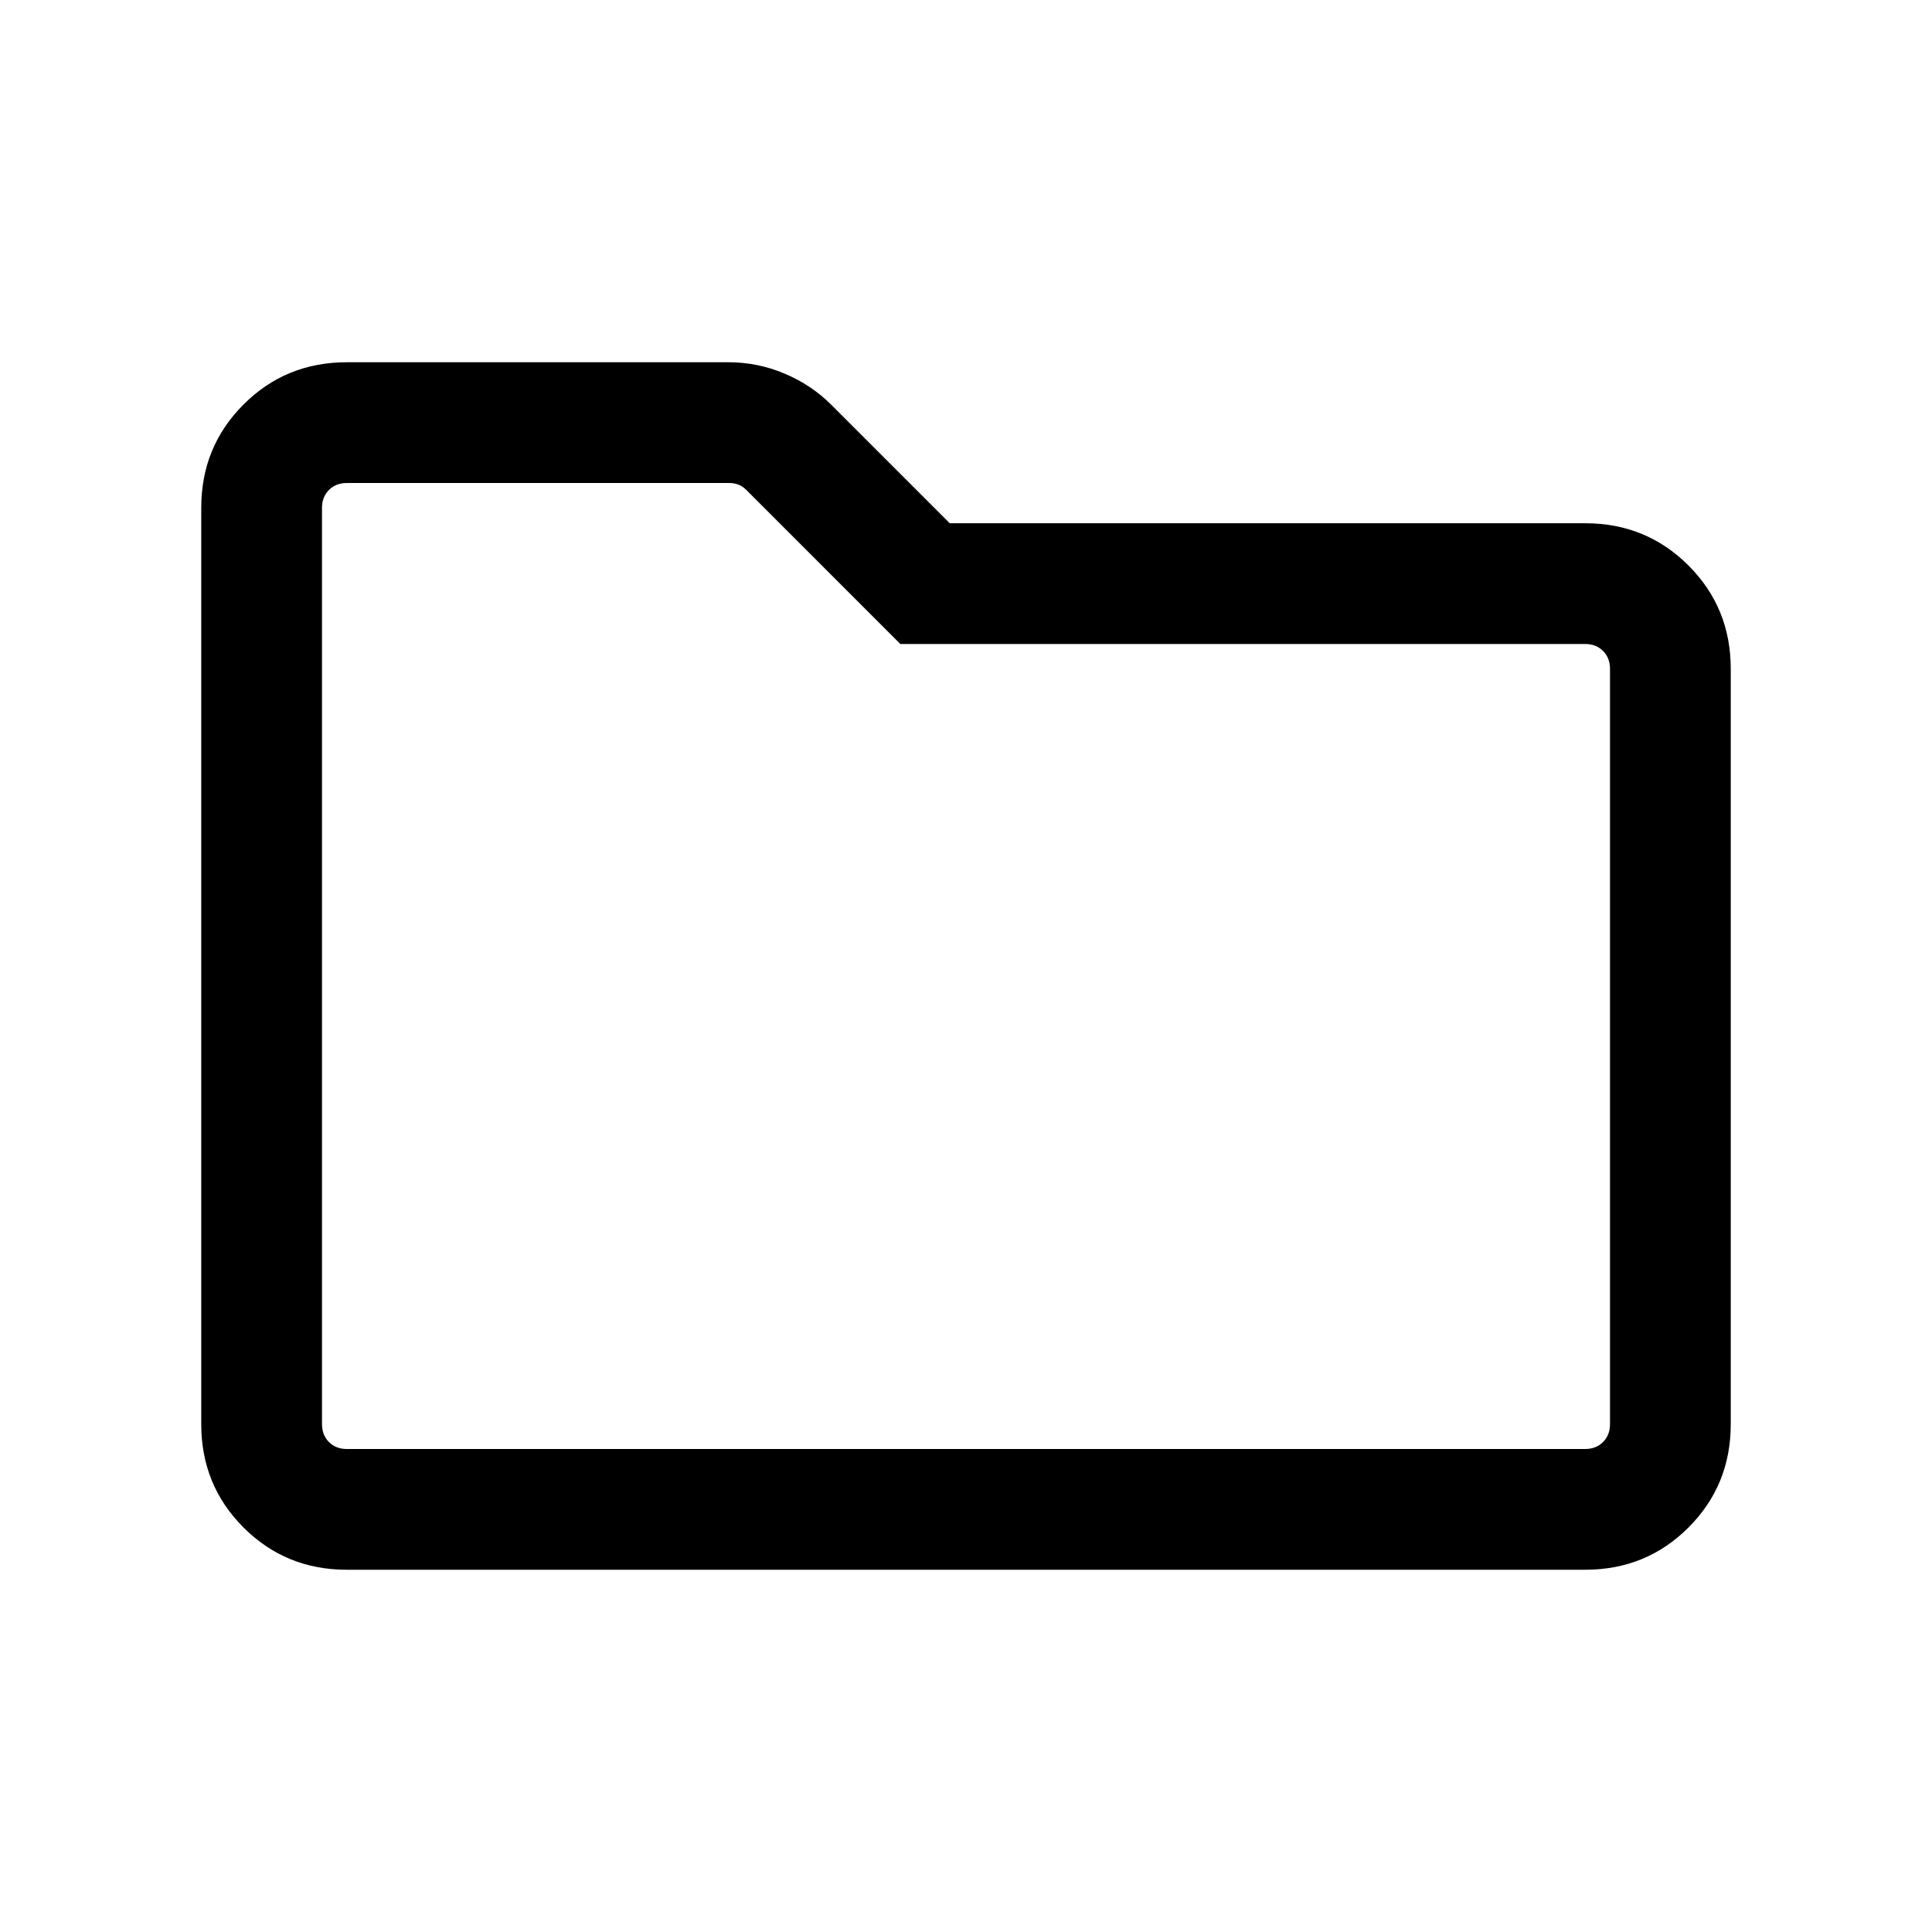
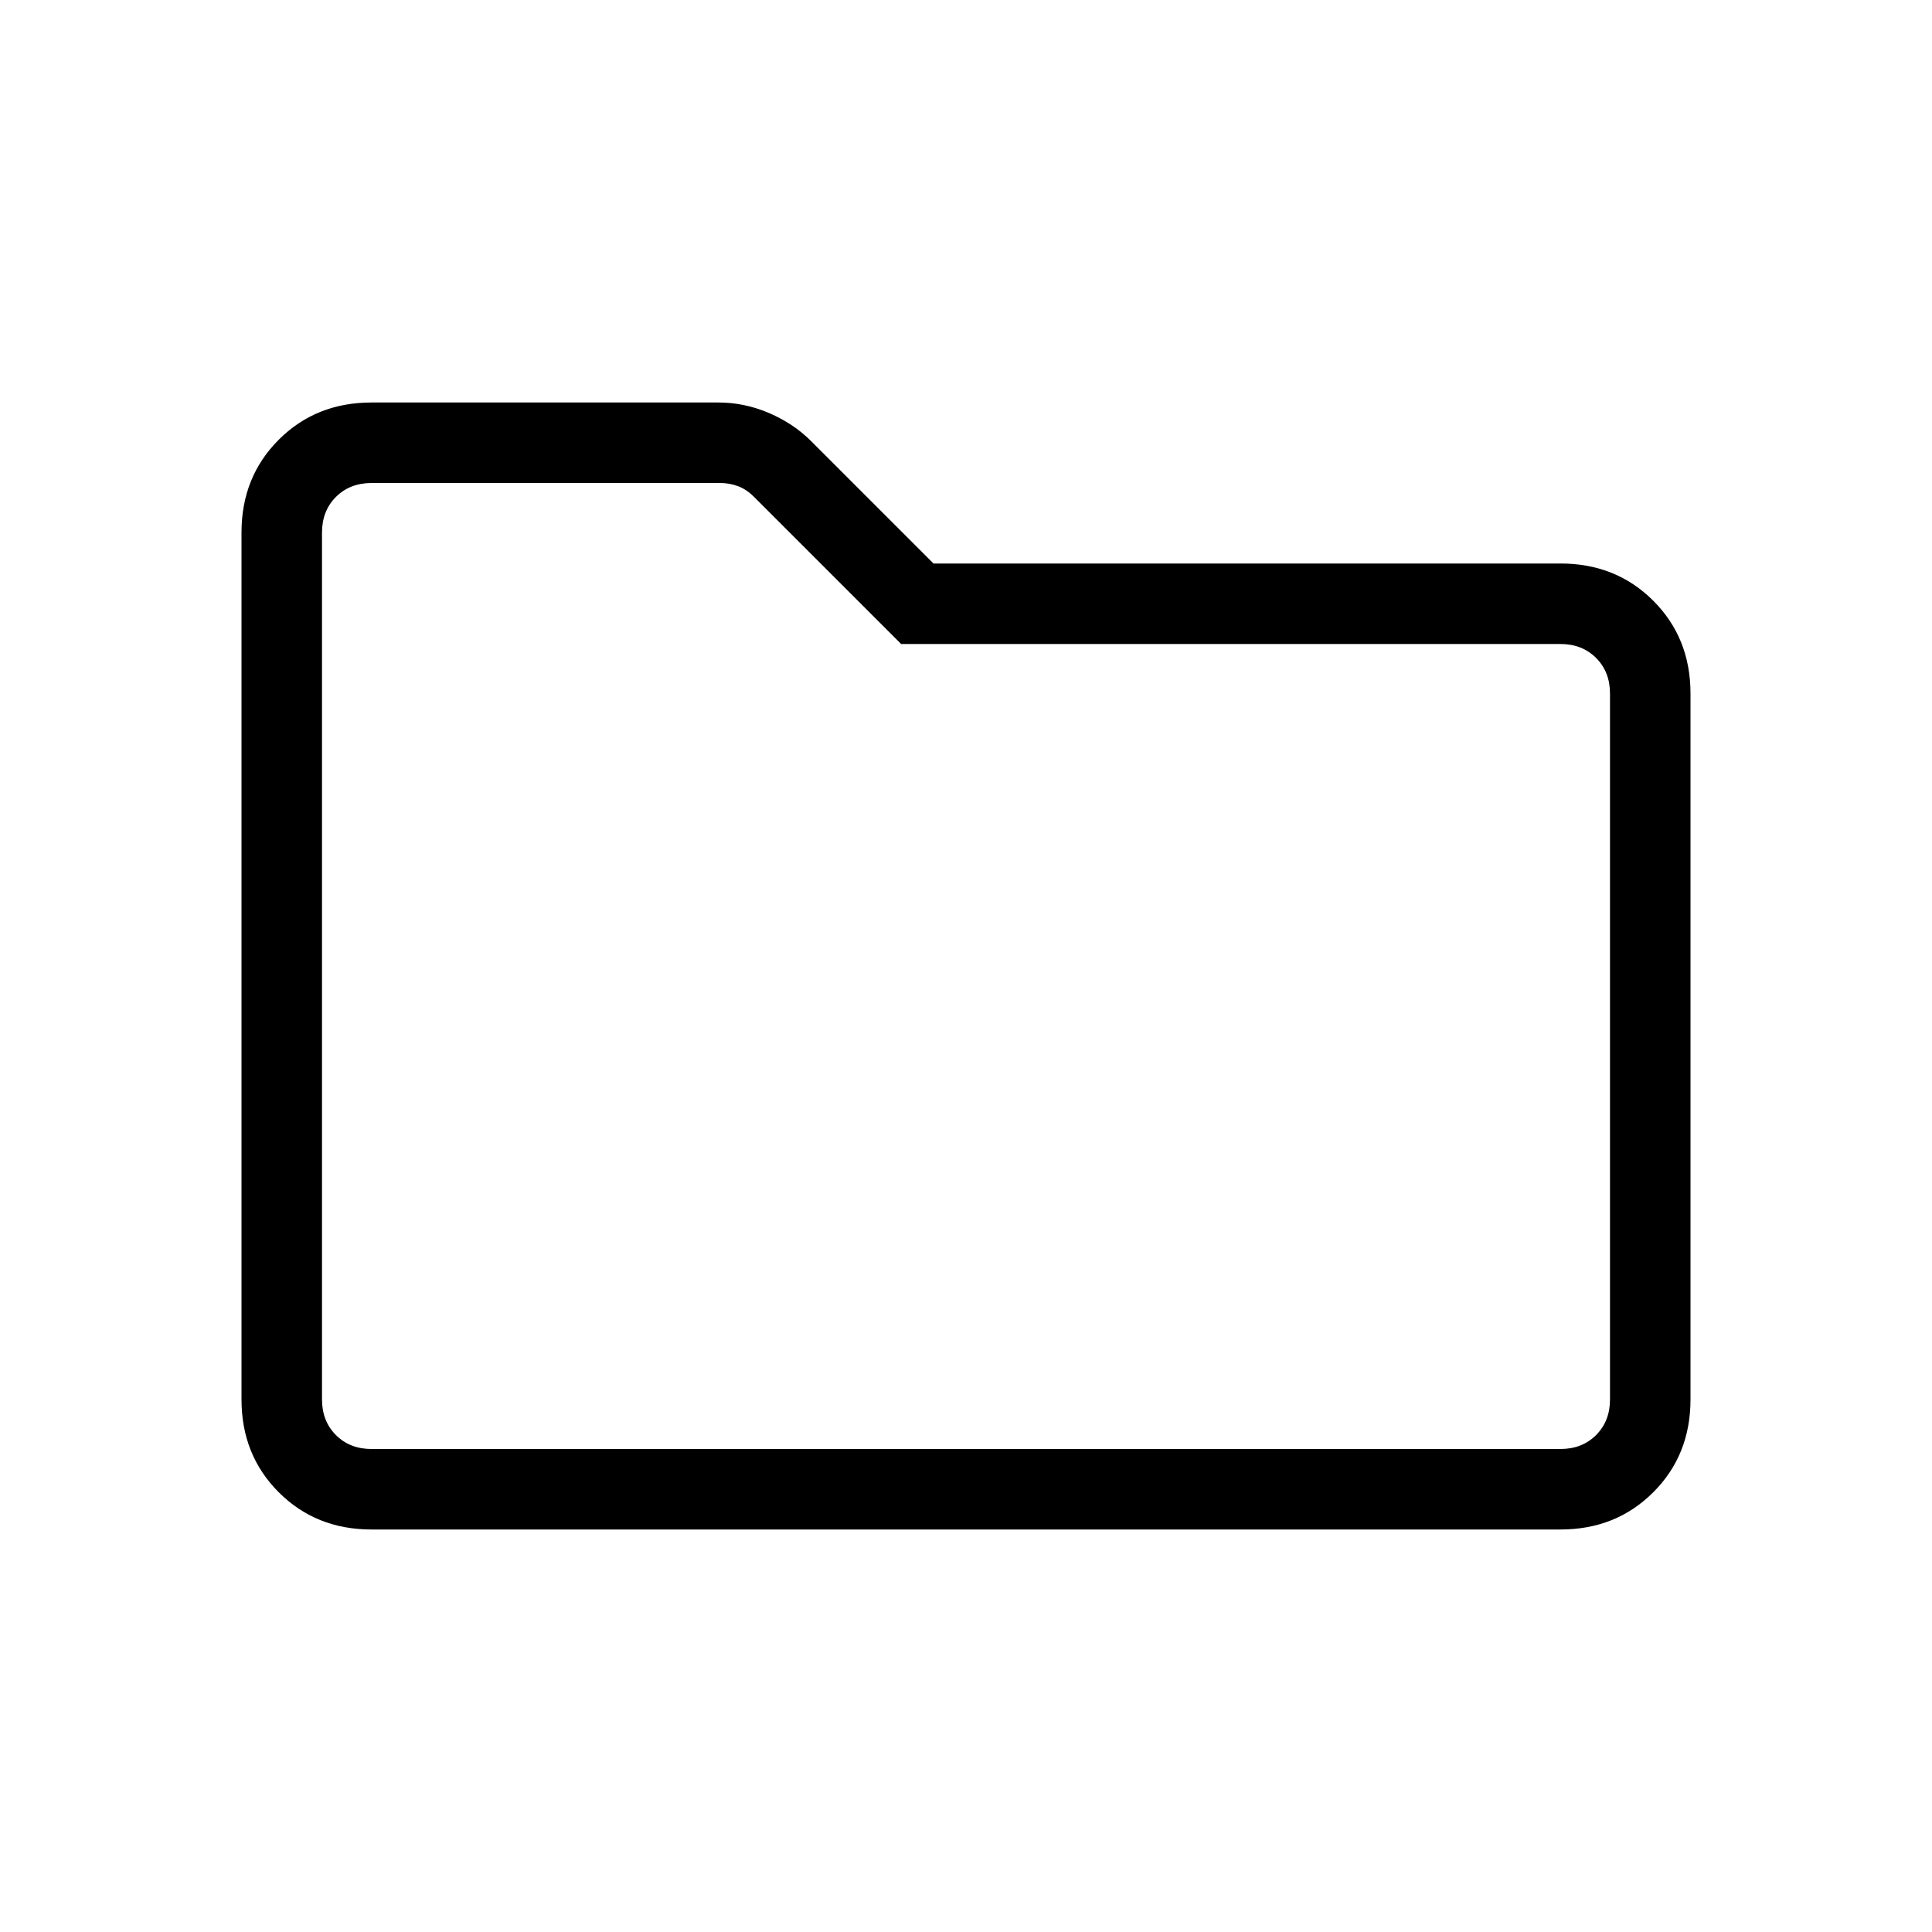
<svg xmlns="http://www.w3.org/2000/svg" id="folder" viewBox="0 -960 960 960">
-   <path d="M172.31-180Q142-180 121-201q-21-21-21-51.31v-455.38Q100-738 121-759q21-21 51.31-21H362q14.46 0 27.81 5.62 13.34 5.61 23.19 15.46L471.92-700h315.77Q818-700 839-679q21 21 21 51.31v375.38Q860-222 839-201q-21 21-51.31 21H172.31Zm0-60h615.38q5.39 0 8.85-3.46t3.46-8.85v-375.38q0-5.39-3.46-8.85t-8.85-3.46H447.38l-76.53-76.54q-1.93-1.92-4.04-2.69-2.12-.77-4.43-.77H172.31q-5.39 0-8.85 3.46t-3.46 8.85v455.38q0 5.39 3.46 8.85t8.85 3.46ZM160-240v-480 480Z" />
+   <path d="M184.62-200q-27.62 0-46.12-18.5Q120-237 120-264.62v-430.76q0-27.62 18.5-46.12Q157-760 184.62-760H357q12.92 0 25.12 5.23 12.19 5.23 20.88 13.92L463.85-680h311.53q27.62 0 46.12 18.5Q840-643 840-615.38v350.76q0 27.62-18.5 46.12Q803-200 775.38-200H184.62Zm0-40h590.76q10.77 0 17.7-6.92 6.92-6.93 6.92-17.7v-350.76q0-10.77-6.92-17.7-6.93-6.92-17.7-6.92H447.77l-73.08-73.08q-3.84-3.84-8.07-5.38-4.24-1.54-8.85-1.54H184.62q-10.77 0-17.7 6.92-6.92 6.93-6.92 17.7v430.76q0 10.77 6.92 17.7 6.93 6.92 17.7 6.92ZM160-240v-480 480Z" />
</svg>
